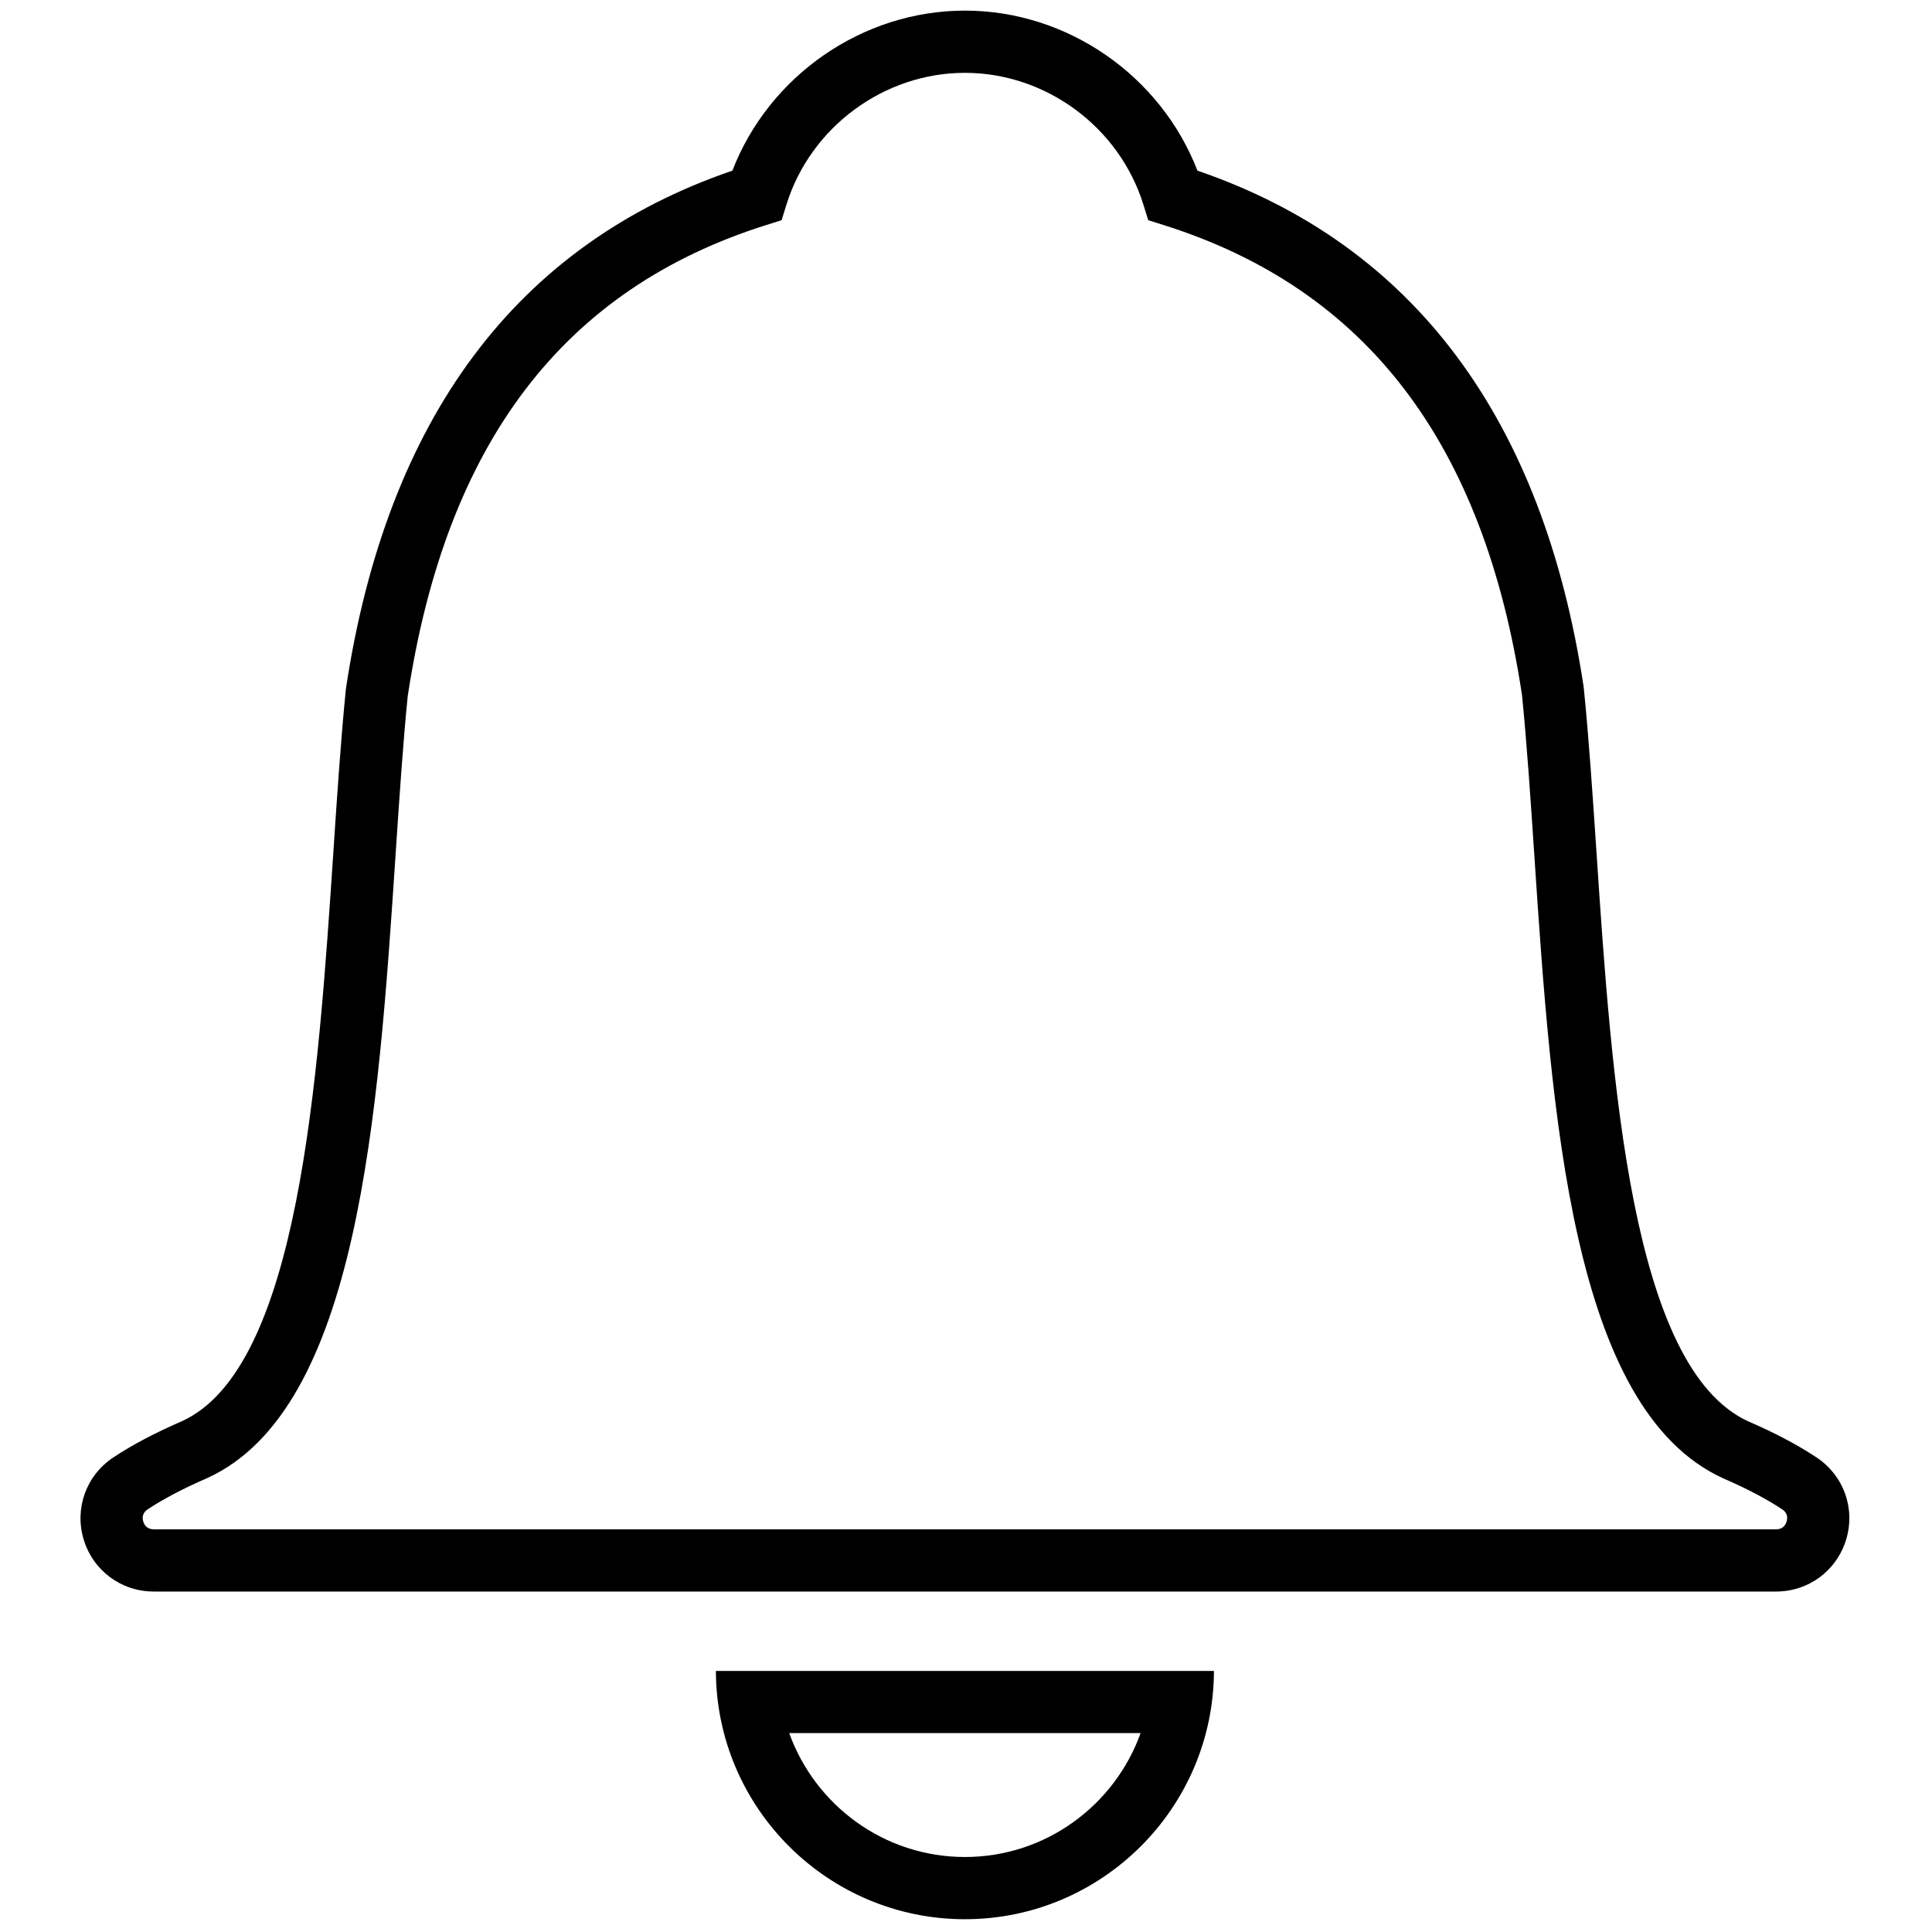
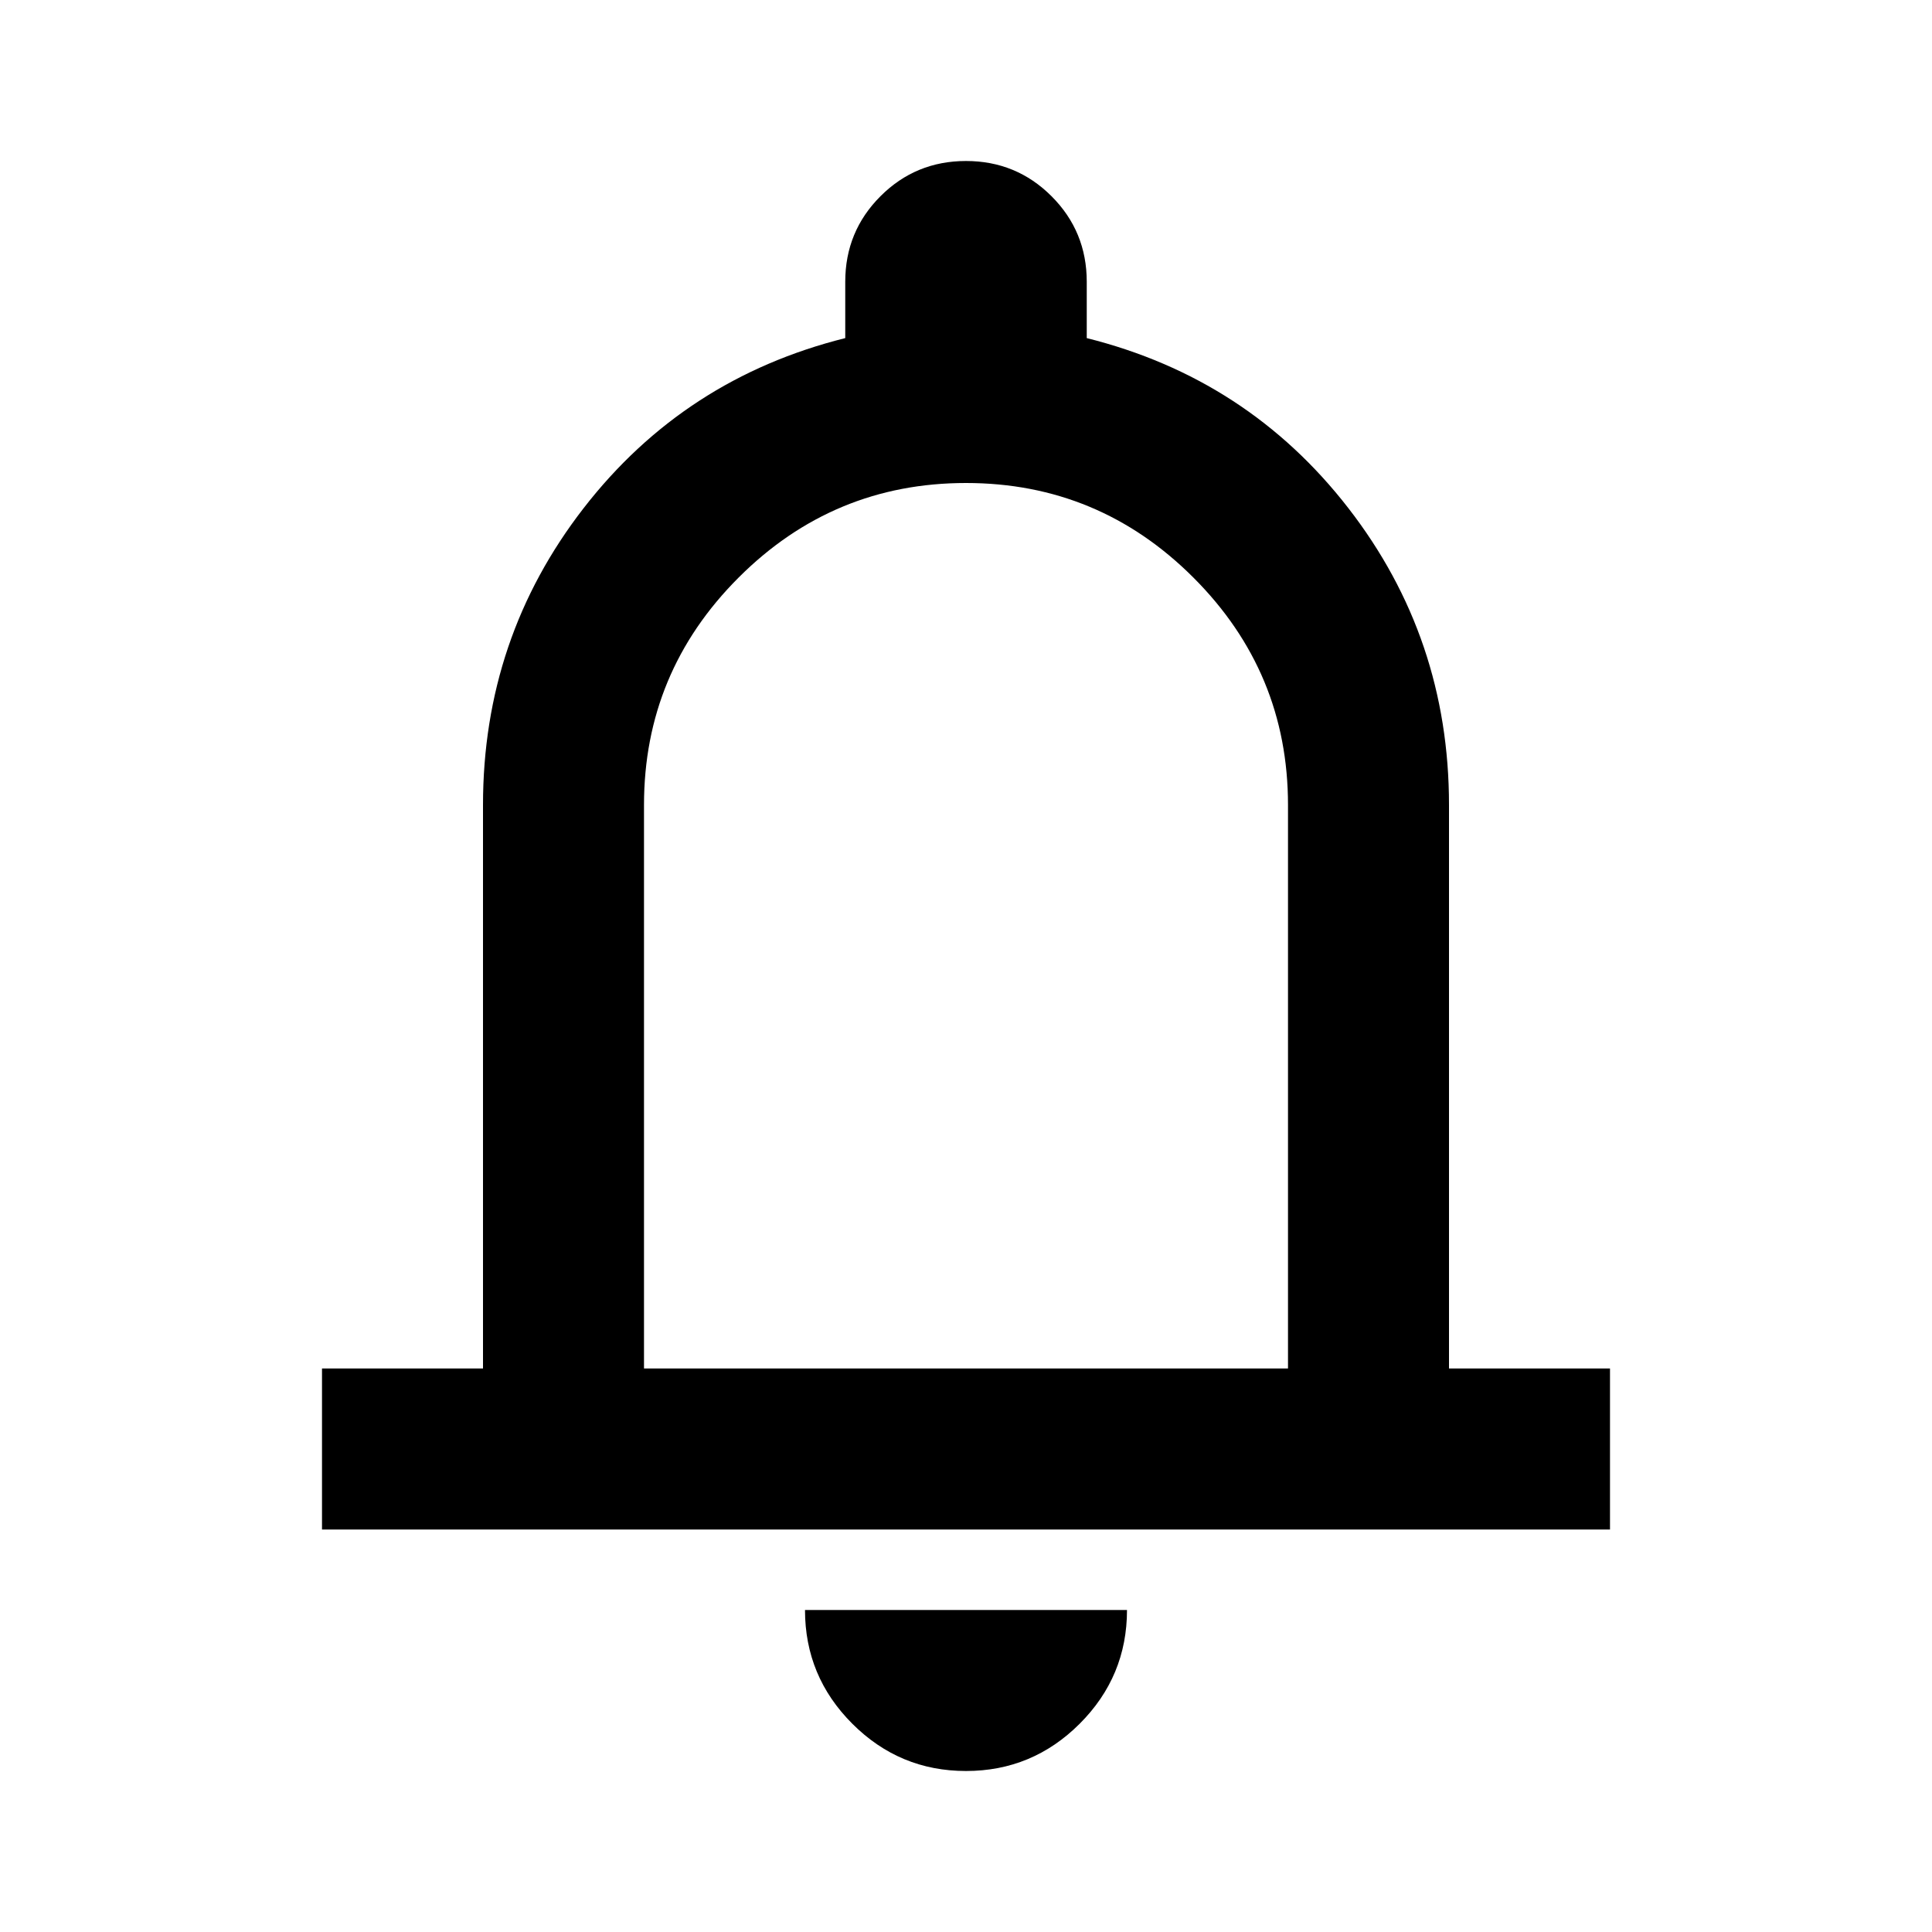
- <svg xmlns="http://www.w3.org/2000/svg" version="1.1" width="256" height="256" viewBox="0 0 256 256" xml:space="preserve">
-   <g style="stroke: none; stroke-width: 0; stroke-dasharray: none; stroke-linecap: butt; stroke-linejoin: miter; stroke-miterlimit: 10; fill: none; fill-rule: nonzero; opacity: 1;" transform="translate(1.406593 1.406593) scale(2.81 2.81)">
-     <path d="M 83.25 74.548 H 6.75 c -1.536 0 -2.864 -0.988 -3.306 -2.457 c -0.441 -1.468 0.122 -3.022 1.401 -3.868 c 0.896 -0.594 1.954 -1.152 3.233 -1.707 c 5.52 -2.514 6.42 -16.025 7.144 -26.882 c 0.182 -2.74 0.355 -5.327 0.59 -7.664 c 1.926 -12.752 8.052 -20.942 18.223 -24.424 C 35.767 3.067 40.169 0 45 0 s 9.233 3.067 10.964 7.546 c 10.171 3.482 16.298 11.671 18.214 24.352 c 0.245 2.409 0.416 4.996 0.6 7.736 c 0.723 10.857 1.624 24.368 7.168 26.893 c 1.255 0.544 2.313 1.102 3.21 1.696 c 1.279 0.846 1.842 2.4 1.4 3.868 C 86.114 73.56 84.785 74.548 83.25 74.548 z M 45 2.934 c -3.818 0 -7.279 2.556 -8.416 6.215 l -0.228 0.733 l -0.732 0.231 c -9.568 3.018 -15.096 10.287 -16.9 22.224 c -0.221 2.216 -0.392 4.779 -0.573 7.493 c -0.816 12.242 -1.74 26.117 -8.88 29.368 c -1.129 0.49 -2.064 0.982 -2.806 1.473 c -0.265 0.175 -0.26 0.409 -0.21 0.575 c 0.051 0.168 0.177 0.368 0.496 0.368 h 76.5 c 0.318 0 0.445 -0.2 0.496 -0.368 c 0.05 -0.166 0.054 -0.4 -0.209 -0.575 h -0.001 c -0.741 -0.491 -1.677 -0.983 -2.782 -1.462 c -7.163 -3.261 -8.088 -17.137 -8.905 -29.379 c -0.181 -2.714 -0.352 -5.277 -0.582 -7.565 c -1.795 -11.864 -7.323 -19.134 -16.891 -22.151 l -0.732 -0.231 L 53.416 9.15 C 52.279 5.49 48.818 2.934 45 2.934 z" style="stroke: none; stroke-width: 1; stroke-dasharray: none; stroke-linecap: butt; stroke-linejoin: miter; stroke-miterlimit: 10; fill: rgb(0,0,0); fill-rule: nonzero; opacity: 1;" transform=" matrix(1 0 0 1 0 0) " stroke-linecap="round" />
-     <path d="M 33.257 78.292 C 33.277 84.75 38.536 90 45 90 c 6.463 0 11.723 -5.25 11.743 -11.708 H 33.257 z M 45 87.066 c -3.816 0 -7.063 -2.443 -8.285 -5.843 h 16.57 C 52.063 84.623 48.816 87.066 45 87.066 z" style="stroke: none; stroke-width: 1; stroke-dasharray: none; stroke-linecap: butt; stroke-linejoin: miter; stroke-miterlimit: 10; fill: rgb(0,0,0); fill-rule: nonzero; opacity: 1;" transform=" matrix(1 0 0 1 0 0) " stroke-linecap="round" />
-   </g>
+ <svg xmlns="http://www.w3.org/2000/svg" height="24" viewBox="0 -960 960 960" width="24">
+   <path d="M160-200v-80h80v-280q0-83 50-147.5T420-792v-28q0-25 17.5-42.5T480-880q25 0 42.5 17.5T540-820v28q80 20 130 84.5T720-560v280h80v80H160Zm320-300Zm0 420q-33 0-56.5-23.5T400-160h160q0 33-23.5 56.5T480-80ZM320-280h320v-280q0-66-47-113t-113-47q-66 0-113 47t-47 113v280Z" />
</svg>
